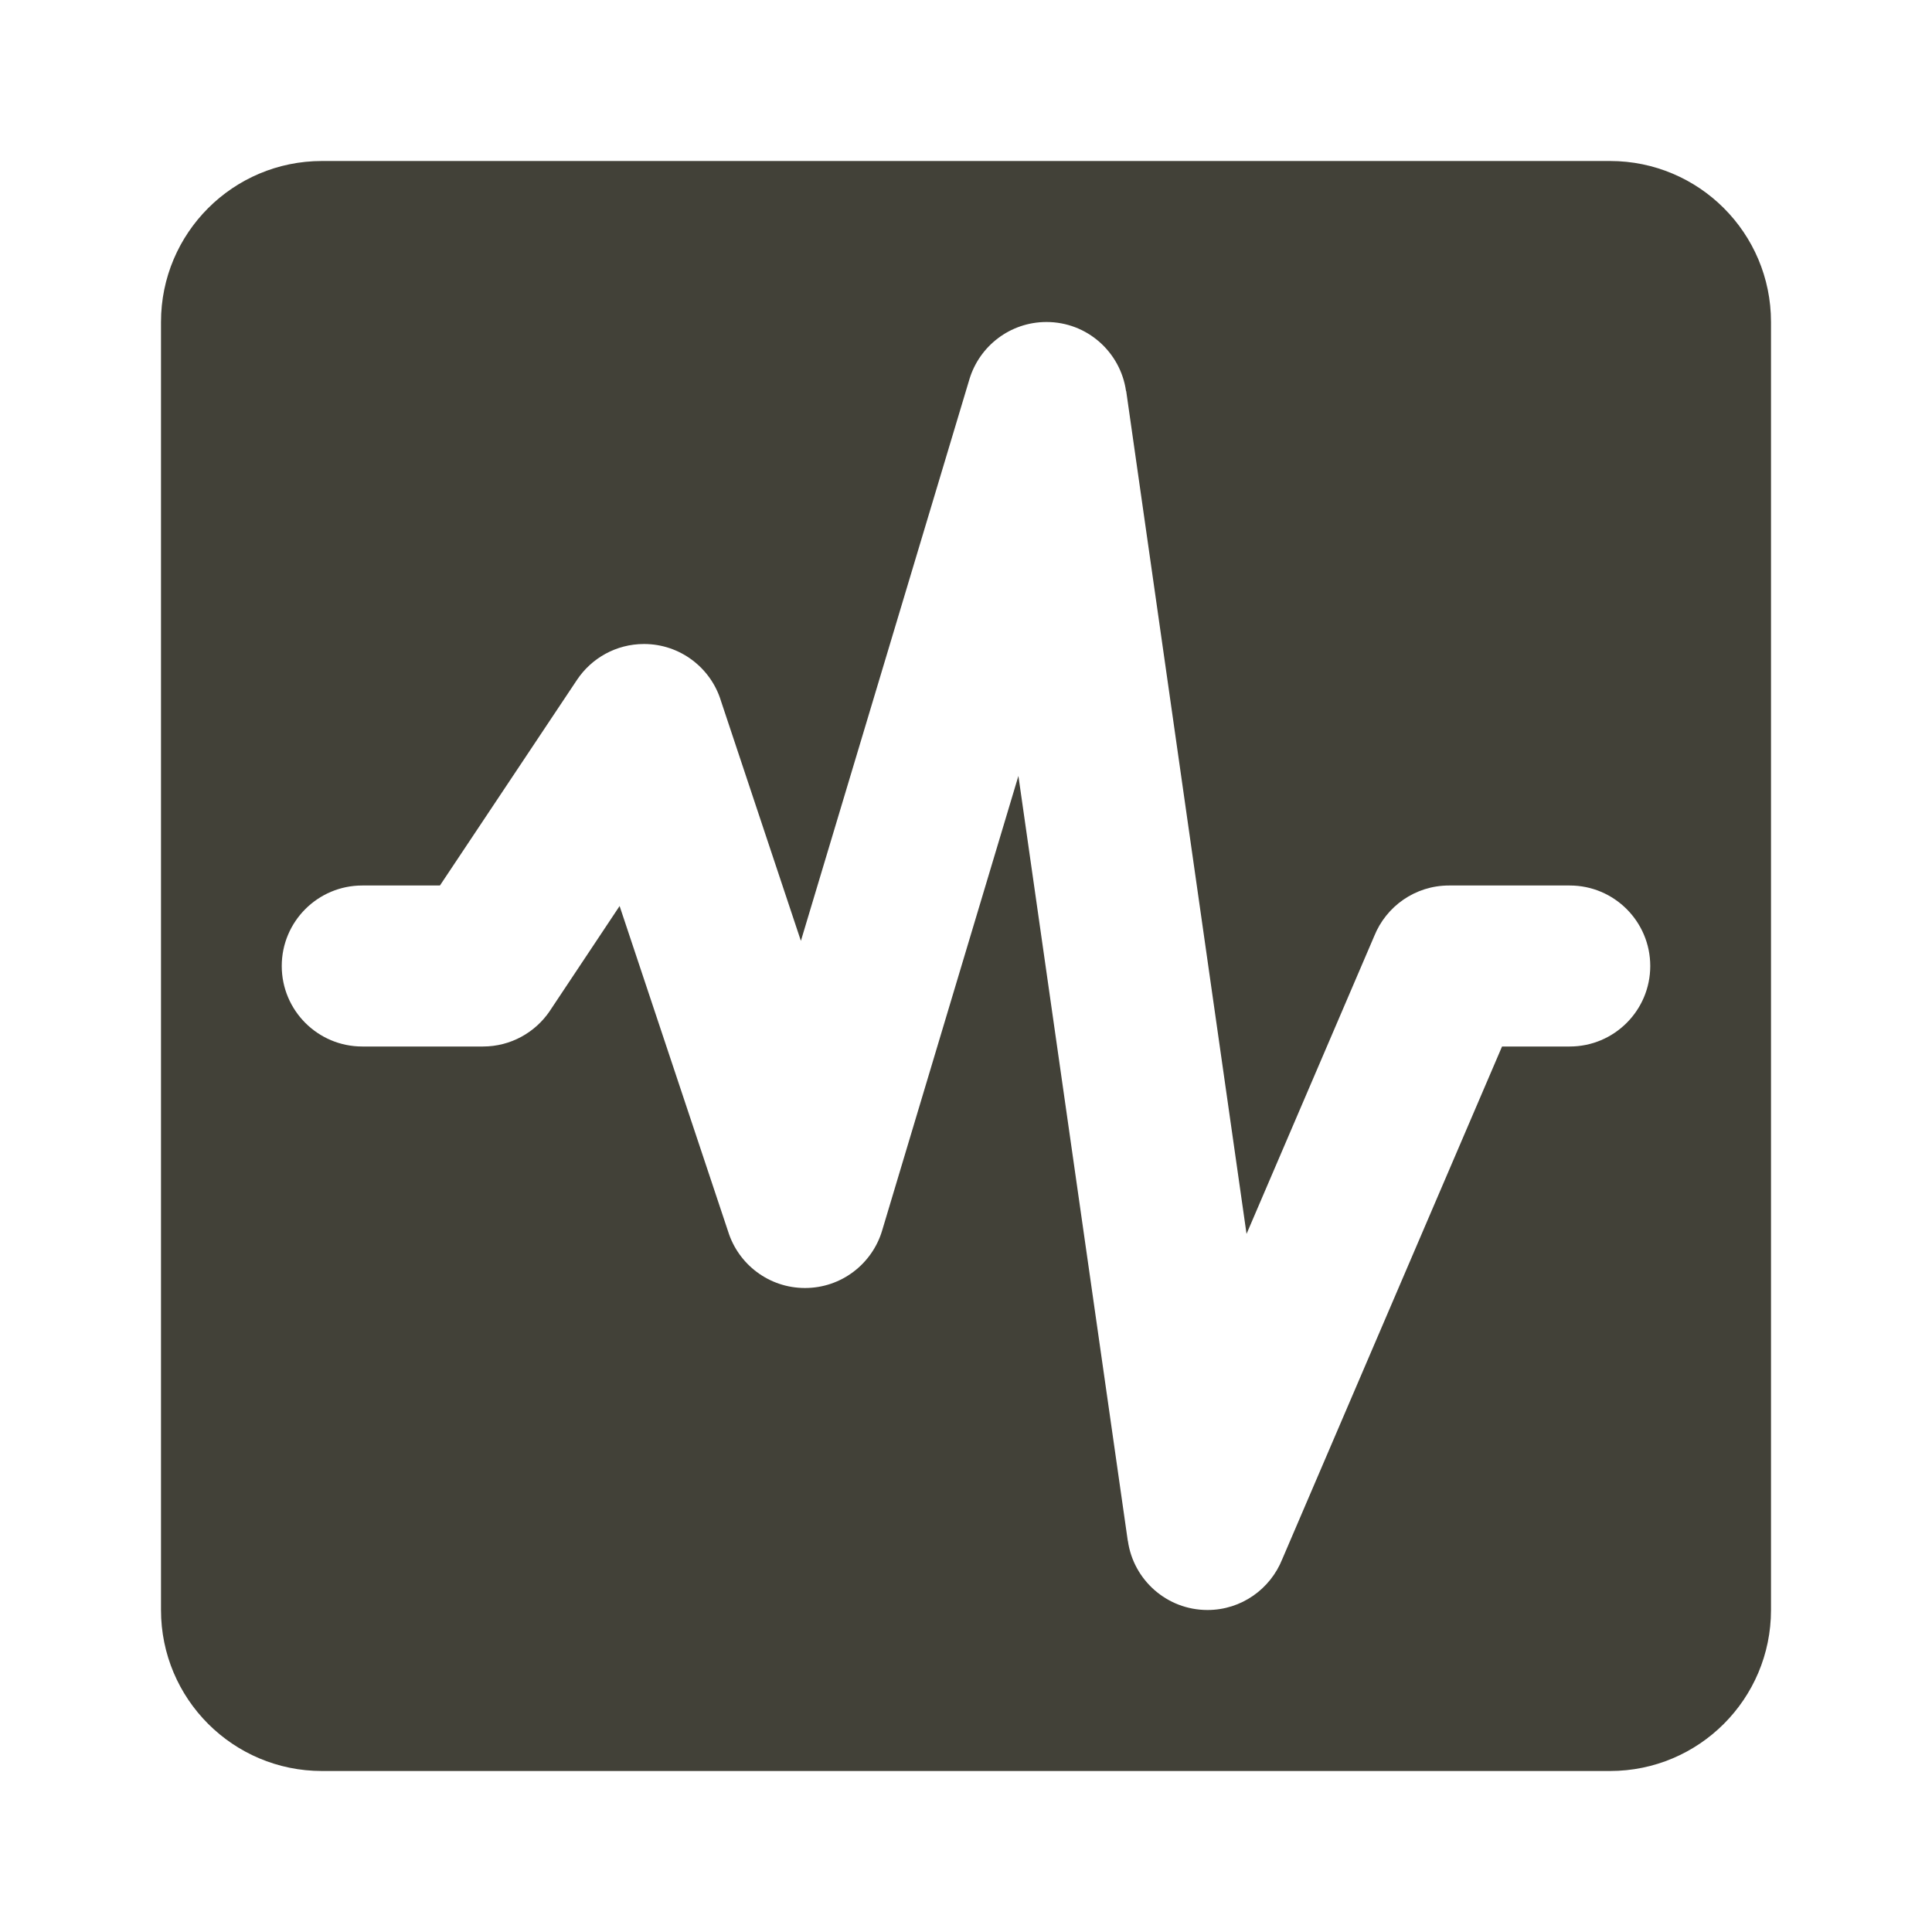
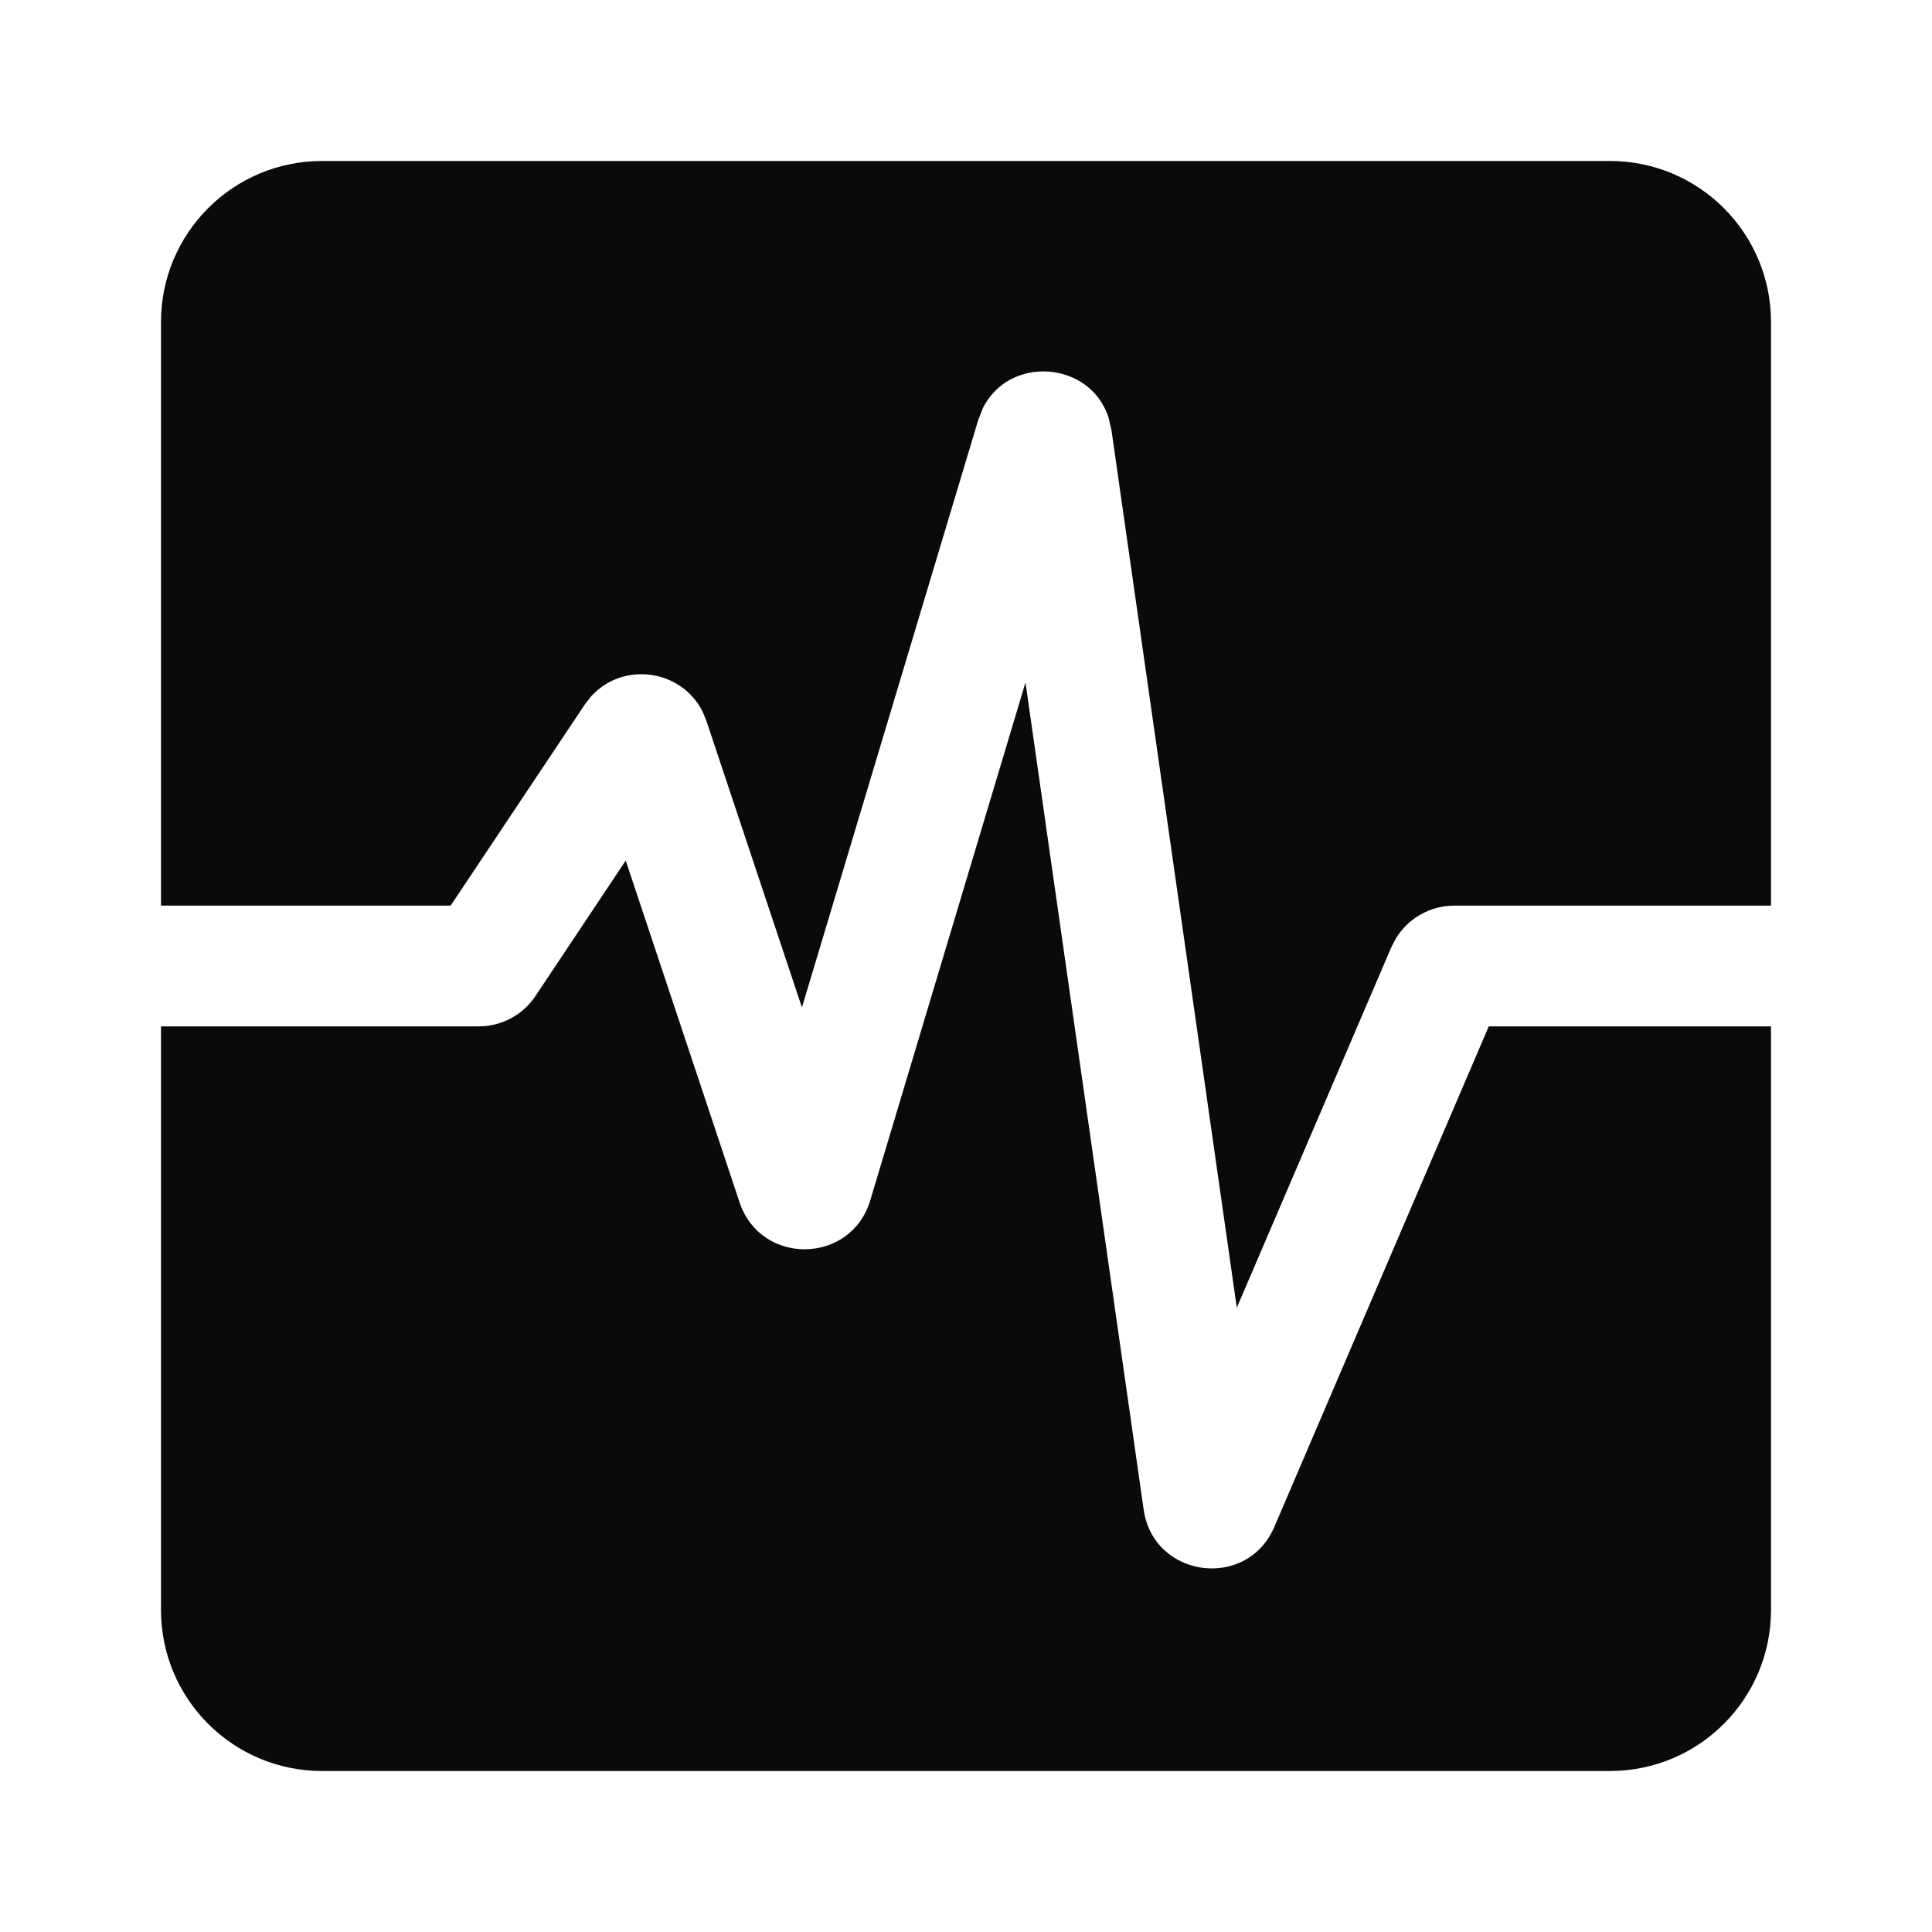
<svg xmlns="http://www.w3.org/2000/svg" width="24" height="24" viewBox="0 0 24 24" fill="none">
-   <path fill-rule="evenodd" clip-rule="evenodd" d="M20 2C21.105 2 22 2.895 22 4V20C22 21.105 21.105 22 20 22H4C2.895 22 2 21.105 2 20V4C2 2.895 2.895 2 4 2H20ZM13 4C12.547 4 12.165 4.301 12.042 4.713L9.949 11.688L8.957 8.71C8.833 8.299 8.451 8 8 8C7.653 8 7.347 8.177 7.168 8.445L5.465 11H4.5C3.948 11 3.5 11.448 3.5 12C3.5 12.552 3.948 13 4.5 13H6C6.345 13 6.649 12.825 6.829 12.56L6.832 12.555L7.697 11.255L9.045 15.298C9.172 15.705 9.551 16 10 16C10.453 16 10.835 15.699 10.958 15.287L12.651 9.639L14.01 19.142L14.011 19.141C14.079 19.626 14.495 20 15 20C15.421 20 15.78 19.739 15.928 19.37L18.659 13H19.5C20.052 13 20.5 12.552 20.5 12C20.5 11.448 20.052 11 19.5 11H18C17.579 11 17.219 11.26 17.071 11.629L15.485 15.328L13.99 4.858H13.988C13.919 4.373 13.504 4 13 4Z" fill="#424138" />
+   <path d="M14.207 18.753C14.329 19.604 15.492 19.758 15.83 18.968L18.494 12.75H22V20C22 21.105 21.105 22 20 22H4C2.895 22 2 21.105 2 20V12.75H5.946C6.23 12.75 6.496 12.608 6.653 12.371L7.773 10.69L9.188 14.938C9.451 15.725 10.571 15.708 10.81 14.913L12.739 8.478L14.207 18.753Z" fill="#0A0A0A" />
+   <path d="M20 2C21.105 2 22 2.895 22 4V11.25H18.066C17.769 11.25 17.496 11.405 17.343 11.653L17.284 11.766L15.364 16.245L13.807 5.344L13.77 5.184C13.54 4.484 12.542 4.409 12.211 5.067L12.151 5.22L9.962 12.515L8.776 8.957L8.727 8.838C8.461 8.311 7.736 8.214 7.342 8.652L7.263 8.754L5.598 11.25H2V4C2 2.895 2.895 2 4 2H20Z" fill="#0A0A0A" />
</svg>
